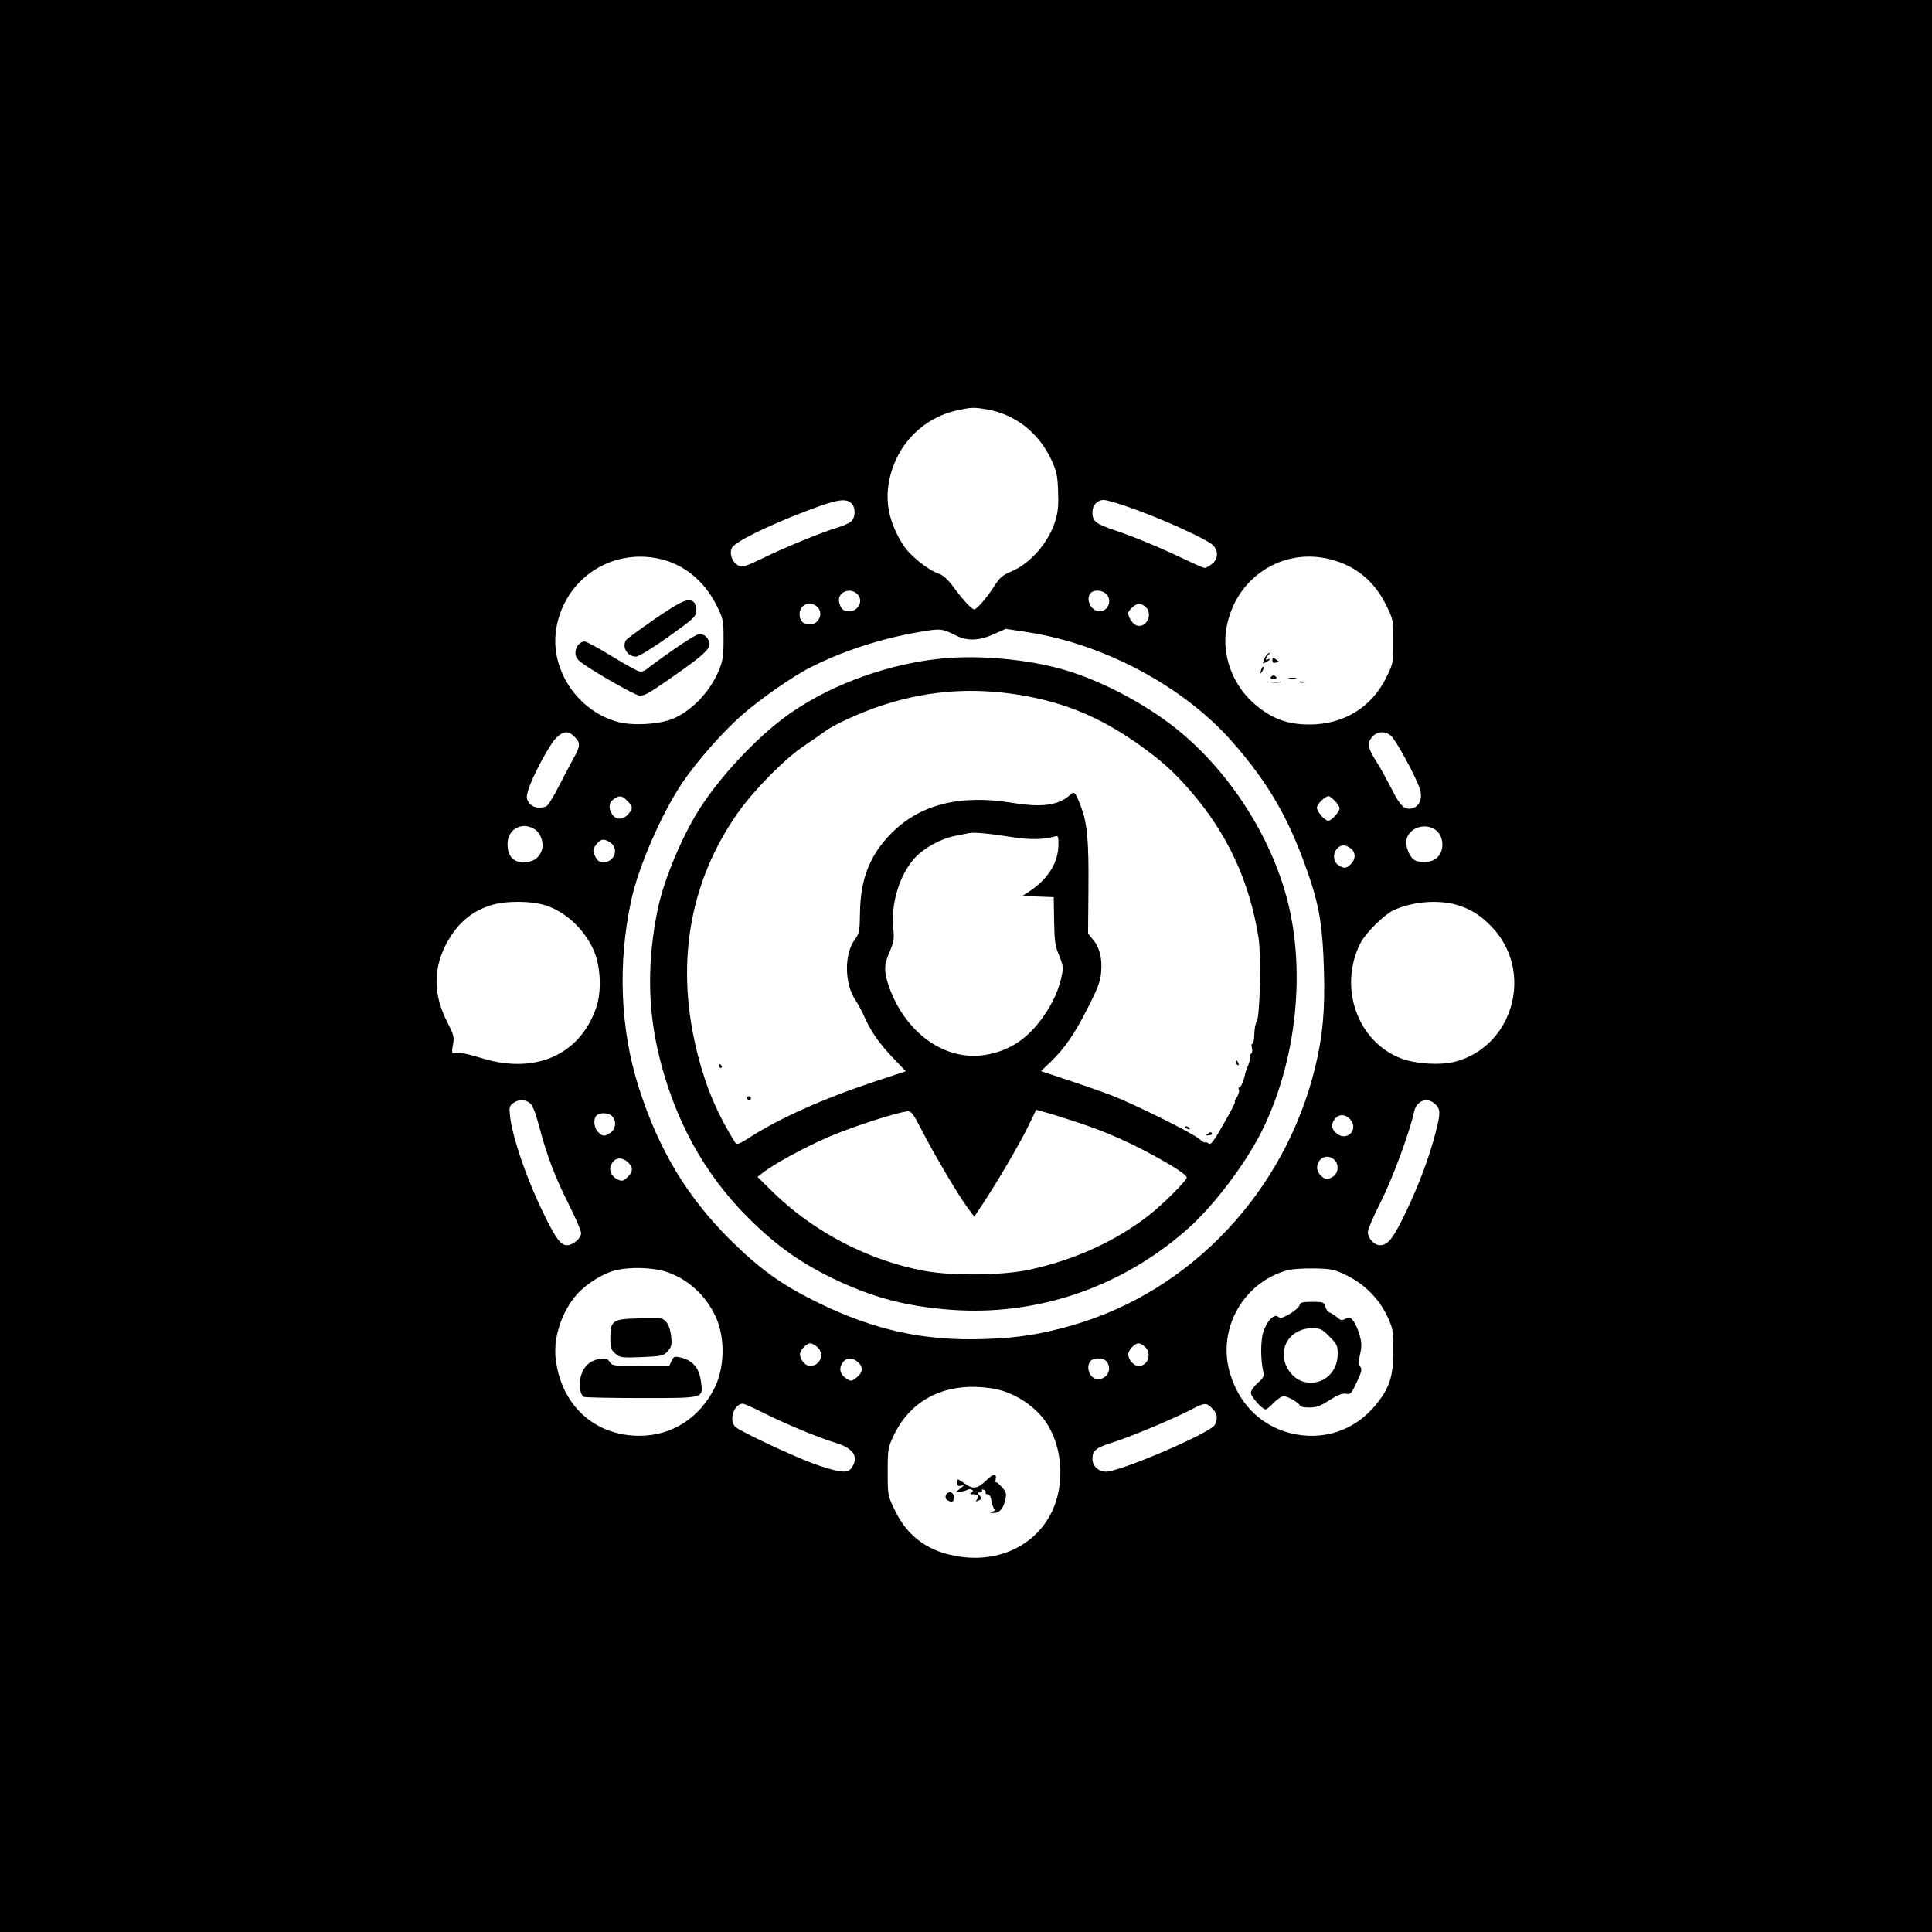
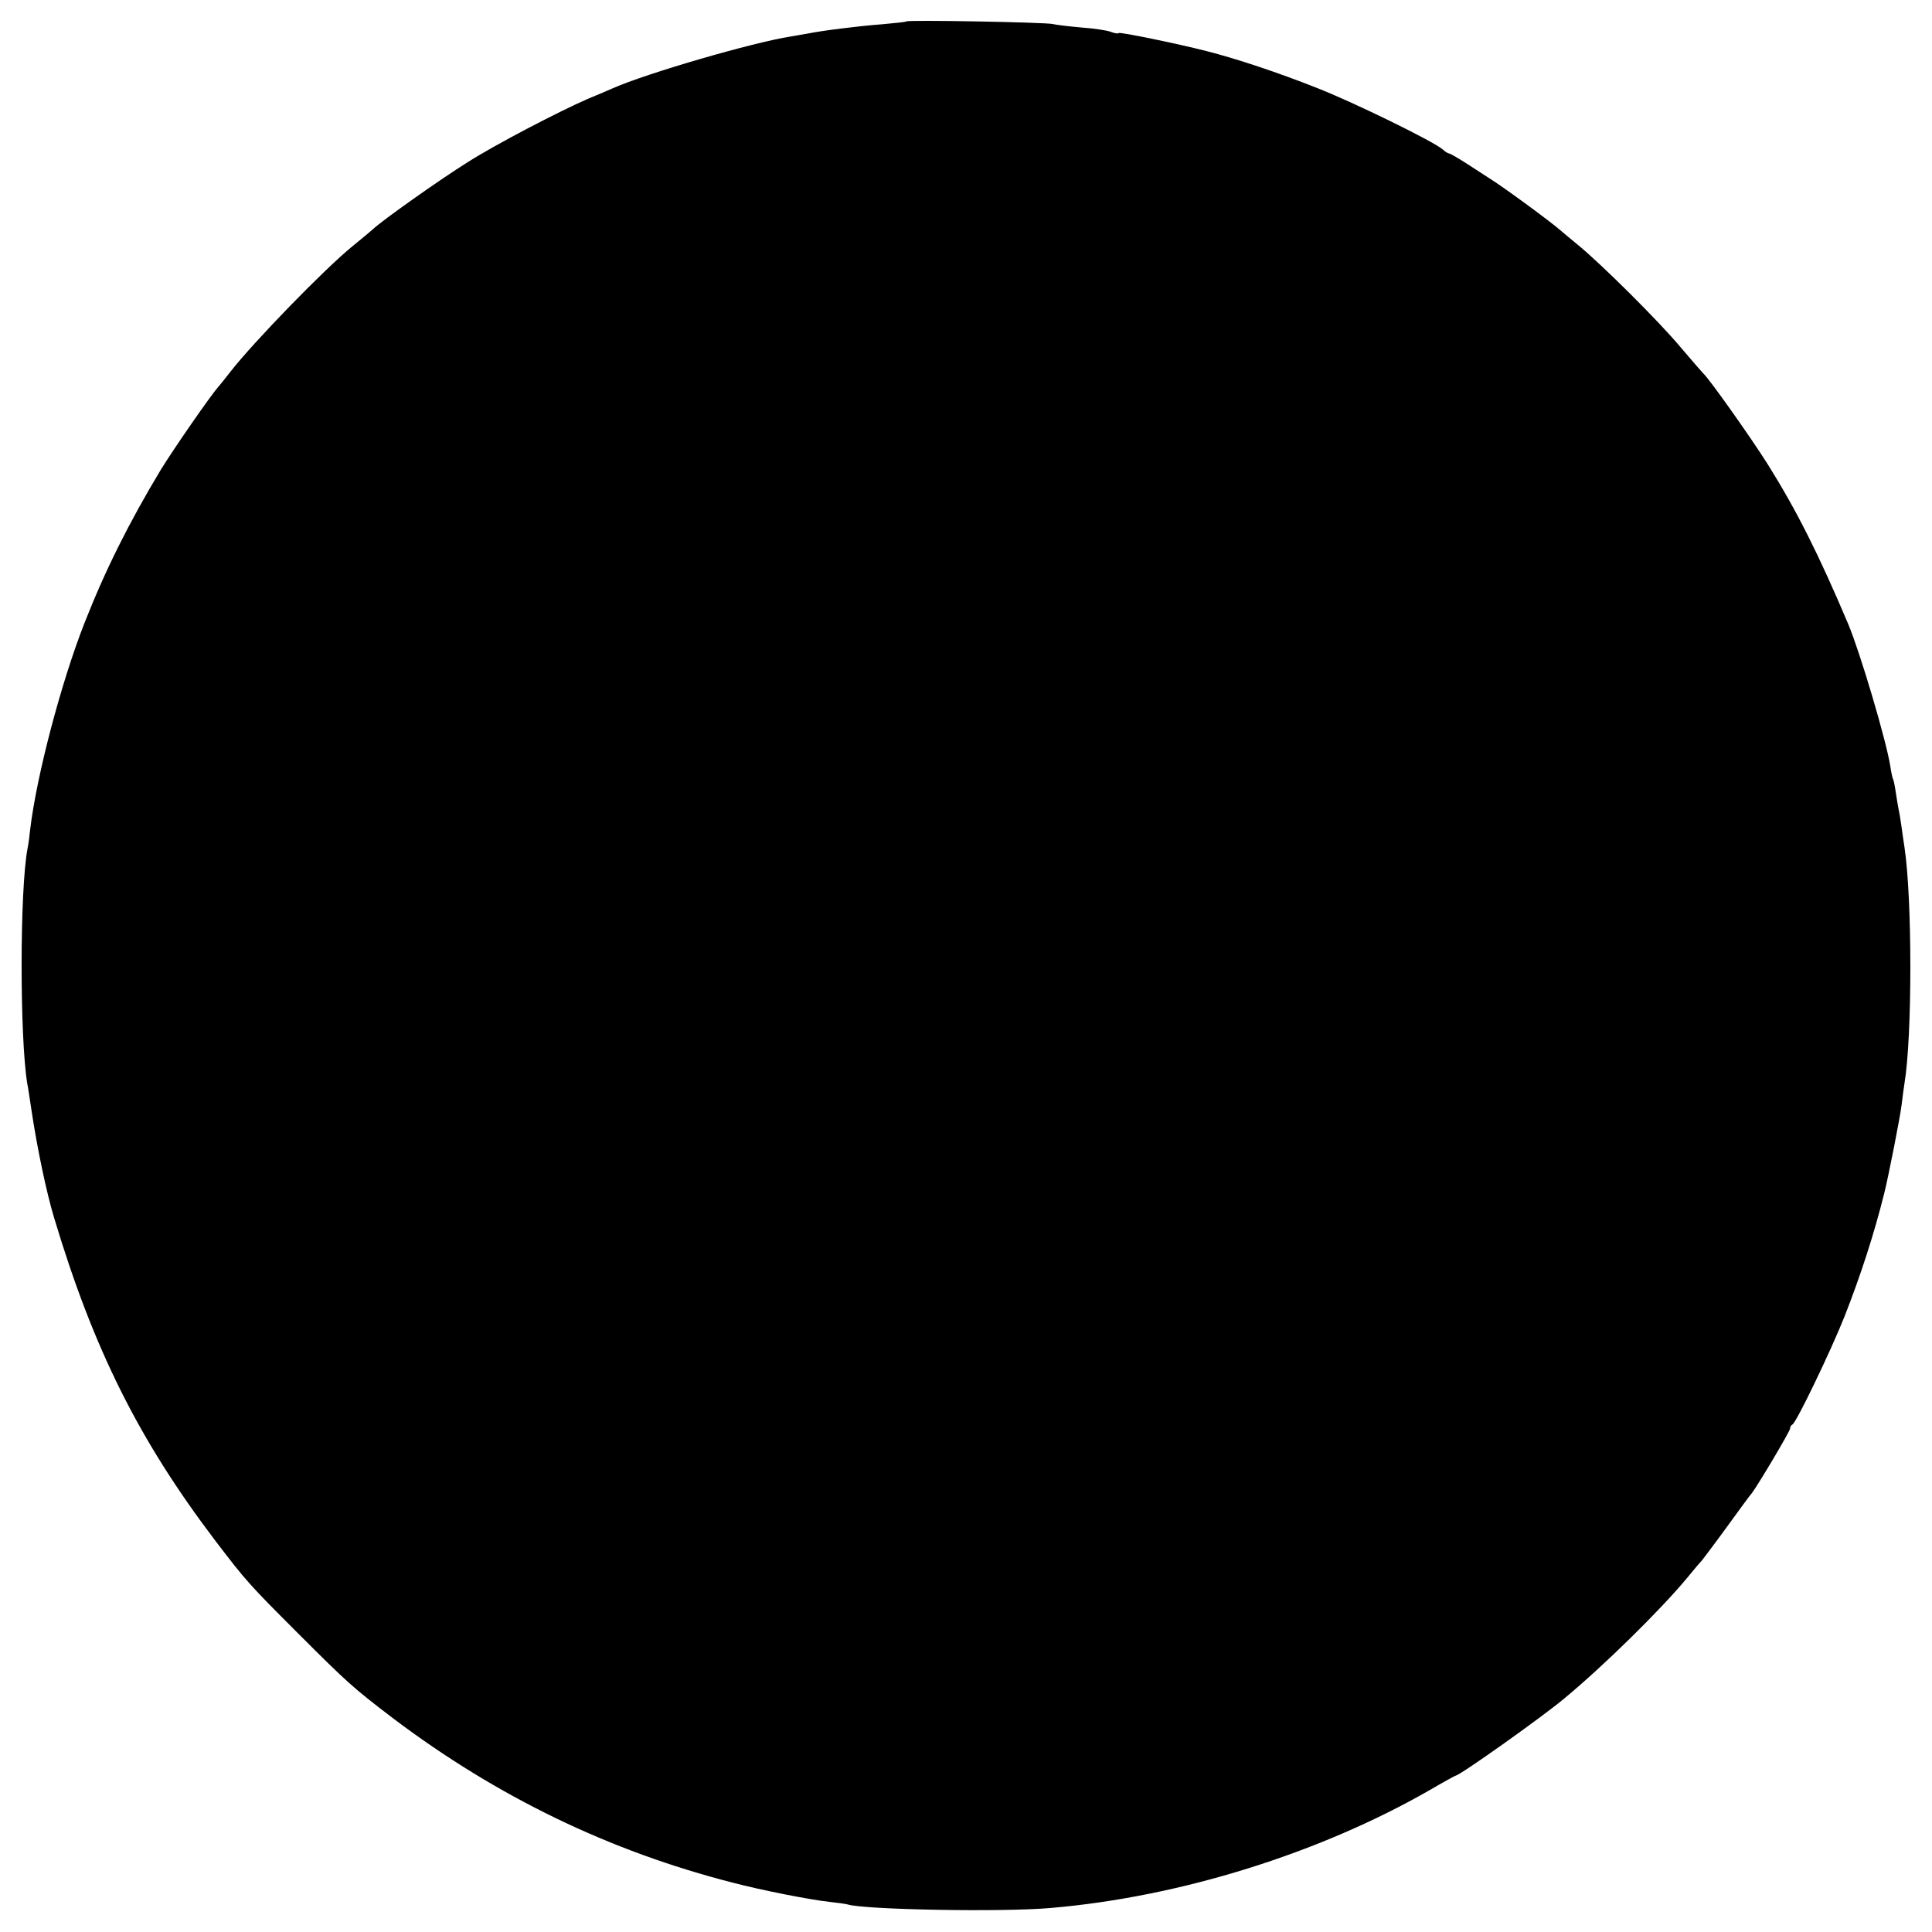
- <svg xmlns="http://www.w3.org/2000/svg" version="1.0" width="1024pt" height="1024pt" viewBox="0 0 1024 1024" preserveAspectRatio="xMidYMid meet">
-   <g transform="translate(0,1024) scale(0.1,-0.1)" fill="#000000" stroke="none">
-     <path d="M0 5120 l0 -5120 5120 0 5120 0 0 5120 0 5120 -5120 0 -5120 0 0 -5120z m5236 2949 c145 -26 267 -122 333 -259 31 -66 36 -86 39 -171 3 -70 0 -112 -13 -154 -33 -116 -133 -232 -235 -274 -46 -19 -61 -32 -89 -76 -39 -61 -94 -125 -107 -125 -13 0 -62 52 -113 122 -29 39 -54 61 -77 68 -56 19 -152 96 -188 153 -73 115 -97 228 -72 345 39 186 177 327 359 367 79 17 90 17 163 4z m-724 -496 c24 -21 23 -75 0 -96 -10 -10 -43 -24 -73 -33 -83 -25 -282 -106 -397 -163 -88 -43 -107 -48 -127 -39 -33 15 -51 61 -36 94 14 31 190 118 401 198 153 58 202 67 232 39z m1502 -32 c163 -59 379 -158 412 -188 33 -30 32 -75 -2 -102 -15 -12 -32 -21 -38 -21 -7 0 -50 18 -97 41 -129 62 -274 123 -382 159 -101 34 -117 47 -117 96 0 36 26 64 61 64 16 0 89 -22 163 -49z m-2522 -262 c131 -28 241 -117 306 -248 36 -72 37 -79 37 -180 0 -92 -4 -114 -26 -167 -48 -114 -147 -216 -249 -256 -74 -28 -205 -35 -283 -15 -216 57 -364 280 -329 494 43 261 286 427 544 372z m3561 -4 c135 -35 231 -115 295 -244 36 -74 37 -77 37 -191 0 -114 -1 -117 -38 -192 -78 -158 -226 -248 -407 -248 -122 0 -207 34 -299 116 -110 100 -165 253 -141 393 45 267 296 433 553 366z m-2511 -182 c37 -33 10 -93 -42 -93 -30 0 -44 13 -52 47 -13 51 53 83 94 46z m1320 0 c35 -32 13 -93 -34 -93 -46 0 -77 67 -46 98 17 17 58 15 80 -5z m-1530 -70 c35 -32 8 -93 -41 -93 -34 0 -53 20 -53 55 0 51 55 74 94 38z m1740 0 c40 -36 6 -112 -45 -99 -21 5 -47 42 -47 66 0 16 39 50 57 50 9 0 25 -7 35 -17z m-1010 -149 c64 -33 126 -31 206 5 l63 28 117 -18 c403 -62 824 -287 1081 -578 203 -231 313 -426 417 -739 48 -145 65 -257 71 -469 7 -213 -6 -355 -47 -523 -161 -656 -657 -1183 -1285 -1364 -168 -48 -286 -67 -462 -73 -322 -12 -588 46 -888 193 -192 94 -309 178 -466 334 -229 228 -378 477 -483 805 -99 310 -113 658 -40 995 39 179 160 456 269 619 76 113 212 268 315 359 99 87 275 210 370 257 166 84 369 150 565 184 119 21 127 20 197 -15z m-2017 -539 c31 -30 31 -49 0 -105 -14 -25 -50 -93 -80 -151 -29 -59 -61 -109 -70 -113 -37 -14 -74 -6 -91 19 -15 22 -15 32 -4 68 19 66 109 235 145 273 38 40 67 43 100 9z m4327 6 c24 -20 127 -206 152 -278 18 -51 1 -97 -38 -107 -42 -10 -63 9 -111 104 -25 49 -60 113 -79 142 -45 72 -50 92 -31 122 26 39 70 46 107 17z m-4047 -346 c31 -30 31 -42 3 -72 -27 -29 -62 -29 -82 -1 -22 32 -20 64 6 82 31 22 45 20 73 -9z m3750 0 c14 -13 25 -31 25 -40 0 -18 -43 -65 -60 -65 -18 0 -60 48 -60 69 0 19 43 61 62 61 5 0 20 -11 33 -25z m-4240 -151 c34 -22 50 -77 35 -115 -17 -41 -47 -59 -96 -59 -55 0 -84 33 -84 97 0 79 78 121 145 77z m4770 0 c50 -32 54 -118 7 -154 -27 -22 -82 -26 -114 -9 -27 15 -51 74 -43 110 13 60 95 89 150 53z m-4370 -70 c47 -31 22 -104 -36 -104 -22 0 -32 7 -44 30 -16 31 -14 41 13 73 19 21 36 22 67 1z m3923 -30 c28 -19 29 -57 2 -84 -24 -24 -38 -25 -68 -4 -26 18 -29 60 -5 86 20 22 42 23 71 2z m-4262 -304 c110 -37 211 -136 256 -250 32 -82 36 -207 9 -288 -87 -256 -329 -361 -619 -267 -46 14 -96 26 -110 25 -15 -1 -30 -2 -33 -1 -4 1 -3 21 2 45 7 40 4 51 -30 118 -72 140 -76 272 -12 403 56 112 133 182 240 216 80 26 219 25 297 -1z m4825 4 c76 -23 128 -56 188 -119 222 -235 113 -630 -196 -712 -77 -20 -208 -13 -286 17 -233 88 -335 378 -216 612 28 54 123 148 174 173 98 46 236 58 336 29z m-4912 -1051 c15 -13 30 -52 50 -128 41 -155 83 -264 157 -411 35 -70 64 -137 64 -150 0 -27 -43 -64 -75 -64 -31 0 -57 32 -113 146 -95 189 -176 422 -189 540 -5 46 -3 53 18 68 30 21 61 20 88 -1z m4798 -5 c28 -26 29 -48 3 -147 -34 -133 -89 -280 -158 -424 -67 -141 -96 -177 -138 -177 -30 0 -64 37 -64 69 0 15 31 88 70 164 62 123 151 365 175 474 12 60 70 81 112 41z m-4363 -64 c25 -24 20 -69 -9 -88 -32 -21 -41 -20 -65 4 -22 22 -27 69 -8 88 17 17 64 15 82 -4z m3915 -20 c42 -53 -20 -115 -74 -72 -29 22 -32 53 -8 80 23 26 58 22 82 -8z m-87 -211 c25 -23 23 -68 -4 -87 -30 -21 -44 -20 -68 4 -53 53 16 134 72 83z m-3744 -13 c29 -27 28 -51 -3 -80 -21 -20 -28 -22 -50 -12 -38 18 -52 55 -31 87 20 31 54 33 84 5z m204 -581 c114 -38 207 -123 260 -235 52 -111 50 -269 -4 -379 -80 -161 -227 -255 -399 -255 -239 0 -416 163 -444 410 -13 111 33 250 114 341 46 52 134 108 199 125 76 20 203 17 274 -7z m3610 -21 c92 -46 167 -122 211 -215 30 -65 32 -74 32 -183 -1 -138 -19 -194 -92 -285 -113 -139 -284 -195 -458 -150 -159 42 -276 163 -320 332 -59 227 77 464 304 529 28 8 86 12 147 11 94 -2 106 -5 176 -39z m-2812 -376 c43 -35 19 -101 -37 -102 -24 0 -53 34 -53 62 0 21 34 58 54 58 8 0 24 -8 36 -18z m1740 -2 c37 -37 14 -100 -36 -100 -25 0 -54 34 -54 62 0 22 34 58 55 58 8 0 24 -9 35 -20z m-1521 -81 c28 -26 24 -56 -11 -82 -25 -19 -28 -19 -52 -4 -33 22 -41 52 -22 82 20 31 55 32 85 4z m1317 4 c30 -40 3 -93 -47 -93 -43 0 -68 67 -37 98 18 18 69 15 84 -5z m-602 -143 c114 -18 237 -101 292 -197 59 -99 79 -233 53 -355 -49 -233 -266 -375 -518 -339 -167 23 -280 104 -349 248 -37 77 -37 79 -37 203 0 119 2 128 31 190 94 199 286 290 528 250z m-1213 -131 c117 -58 287 -129 374 -155 98 -29 129 -75 89 -133 -15 -20 -23 -23 -63 -19 -25 3 -91 22 -146 43 -115 43 -381 168 -407 192 -37 33 -8 123 39 123 7 0 59 -23 114 -51z m2374 26 c27 -26 31 -54 14 -87 -23 -43 -500 -248 -577 -248 -40 0 -72 30 -72 68 0 44 19 59 108 87 94 29 326 127 416 174 70 37 80 38 111 6z" />
-     <path d="M3470 6959 c-79 -55 -148 -105 -152 -112 -23 -37 7 -87 53 -87 14 0 83 42 172 105 138 99 147 108 147 138 0 18 -5 38 -12 45 -26 26 -65 9 -208 -89z" />
-     <path d="M3567 6795 c-66 -46 -127 -91 -136 -99 -10 -9 -26 -16 -37 -16 -10 0 -77 36 -148 80 -72 44 -138 80 -147 80 -26 0 -49 -28 -49 -60 0 -21 9 -36 33 -53 63 -47 274 -167 303 -173 25 -5 48 8 156 83 174 120 218 159 218 188 0 30 -25 55 -53 55 -12 -1 -75 -39 -140 -85z" />
-     <path d="M6713 6768 c-6 -7 -13 -21 -16 -31 -6 -15 -4 -16 13 -7 11 6 20 13 20 16 0 3 -4 2 -10 -1 -14 -9 -13 8 2 23 7 7 9 12 6 12 -3 0 -10 -6 -15 -12z" />
-     <path d="M6744 6741 c0 -13 6 -17 19 -13 10 2 16 5 15 6 -2 1 -10 7 -18 13 -13 10 -16 8 -16 -6z" />
-     <path d="M6686 6695 c-9 -26 -7 -32 5 -12 6 10 9 21 6 23 -2 3 -7 -2 -11 -11z" />
-     <path d="M6735 6650 c-3 -5 3 -10 15 -10 12 0 18 5 15 10 -3 6 -10 10 -15 10 -5 0 -12 -4 -15 -10z" />
-     <path d="M6833 6643 c9 -2 25 -2 35 0 9 3 1 5 -18 5 -19 0 -27 -2 -17 -5z" />
-     <path d="M6738 6623 c12 -2 32 -2 45 0 12 2 2 4 -23 4 -25 0 -35 -2 -22 -4z" />
-     <path d="M6888 6623 c6 -2 18 -2 25 0 6 3 1 5 -13 5 -14 0 -19 -2 -12 -5z" />
-     <path d="M4985 6749 c-273 -28 -560 -130 -780 -278 -161 -108 -358 -310 -483 -496 -98 -146 -202 -390 -236 -555 -54 -263 -54 -505 0 -745 81 -356 242 -654 484 -894 152 -150 283 -242 476 -332 195 -90 362 -133 592 -151 460 -35 914 121 1264 435 134 121 294 332 382 504 176 349 235 803 151 1183 -79 361 -315 734 -611 966 -166 130 -392 248 -581 303 -192 57 -458 81 -658 60z m362 -184 c263 -34 475 -118 690 -272 117 -83 184 -143 269 -241 199 -228 317 -482 365 -785 14 -93 7 -420 -10 -440 -6 -8 -12 -39 -13 -70 -1 -30 -6 -53 -11 -50 -4 2 -5 -6 -2 -20 4 -14 2 -28 -4 -32 -6 -3 -9 -10 -6 -15 3 -5 -1 -25 -9 -45 -8 -19 -15 -39 -16 -43 -3 -28 -24 -80 -31 -76 -5 3 -6 -2 -3 -11 4 -8 -1 -26 -10 -40 -9 -14 -14 -25 -11 -25 6 0 -27 -62 -89 -168 -29 -48 -41 -61 -50 -53 -7 6 -15 9 -18 6 -3 -3 -16 5 -30 17 -31 30 -347 186 -463 231 -49 19 -155 56 -234 82 l-144 48 51 48 c78 77 124 143 196 284 53 103 68 143 72 190 7 73 -7 133 -43 175 l-26 32 2 241 c2 253 -6 341 -39 430 -30 79 -35 85 -57 65 -62 -57 -151 -69 -308 -43 -277 45 -488 -8 -640 -161 -116 -117 -165 -244 -167 -427 -1 -92 -4 -105 -26 -135 -58 -76 -57 -233 1 -321 15 -22 38 -66 51 -96 34 -75 78 -138 153 -216 l64 -67 -158 -52 c-272 -90 -512 -197 -667 -297 -54 -35 -71 -42 -78 -31 -93 148 -153 287 -198 461 -124 475 -50 920 213 1292 87 122 246 283 349 352 42 28 92 63 111 77 45 34 182 97 292 134 228 76 447 97 682 67z m17 -762 c91 -14 167 -14 224 3 21 6 22 3 22 -39 0 -98 -52 -183 -153 -251 l-39 -25 84 -3 83 -3 2 -125 c2 -107 5 -133 26 -183 20 -47 23 -66 16 -100 -13 -74 -48 -153 -99 -225 -83 -118 -180 -182 -307 -203 -211 -35 -421 112 -510 358 -29 82 -29 119 3 190 21 50 24 67 19 119 -15 133 33 289 114 377 49 53 136 101 211 116 30 6 64 13 75 15 27 6 110 -2 229 -21z m311 -1500 c189 -60 334 -125 517 -231 58 -34 98 -63 98 -73 0 -16 -124 -140 -199 -199 -179 -140 -401 -240 -641 -291 -139 -29 -407 -32 -550 -5 -295 54 -589 207 -805 419 l-80 79 25 20 c56 45 220 135 347 190 132 57 384 138 427 138 17 0 32 -22 73 -103 63 -123 193 -344 242 -409 l35 -47 41 62 c79 119 197 320 242 412 l45 93 36 -10 c21 -5 87 -25 147 -45z" />
-     <path d="M6550 4611 c0 -6 4 -13 10 -16 6 -3 7 1 4 9 -7 18 -14 21 -14 7z" />
-     <path d="M3810 4590 c0 -5 5 -10 11 -10 5 0 7 5 4 10 -3 6 -8 10 -11 10 -2 0 -4 -4 -4 -10z" />
-     <path d="M3960 4420 c0 -5 5 -10 10 -10 6 0 10 5 10 10 0 6 -4 10 -10 10 -5 0 -10 -4 -10 -10z" />
-     <path d="M6280 4266 c0 -2 7 -7 16 -10 8 -3 12 -2 9 4 -6 10 -25 14 -25 6z" />
-     <path d="M6400 4230 c-12 -7 -10 -9 7 -7 12 0 19 5 17 9 -6 10 -6 10 -24 -2z" />
-     <path d="M3379 3252 c-132 -3 -144 -12 -144 -104 0 -53 4 -63 27 -83 25 -21 33 -22 140 -18 106 5 114 6 137 31 20 23 23 33 18 80 -6 55 -25 87 -55 94 -9 1 -65 2 -123 0z" />
-     <path d="M3559 3026 l-12 -26 -151 0 c-143 0 -152 1 -164 21 -11 18 -20 21 -54 16 -50 -7 -85 -39 -99 -90 -13 -48 -4 -103 17 -111 9 -3 145 -6 304 -6 334 0 327 -2 316 83 -9 77 -45 119 -114 133 -27 6 -33 3 -43 -20z" />
-     <path d="M6888 3322 c-3 -10 -26 -31 -52 -46 -38 -22 -50 -25 -62 -15 -21 17 -59 -22 -78 -80 -15 -46 -15 -145 -1 -208 6 -28 3 -35 -29 -63 -20 -18 -36 -41 -36 -52 0 -21 60 -88 78 -88 6 0 25 16 43 35 19 19 42 35 53 35 22 0 86 -38 86 -51 0 -5 22 -9 48 -9 40 0 60 7 109 39 44 28 67 37 87 34 24 -5 29 0 57 61 26 55 29 69 19 82 -10 11 -11 26 -1 67 9 43 9 61 -4 104 -8 28 -23 61 -33 73 -16 20 -21 21 -41 10 -19 -10 -26 -9 -44 8 -12 10 -30 22 -39 25 -10 3 -20 18 -24 32 -6 23 -10 25 -69 25 -52 0 -63 -3 -67 -18z m158 -166 c40 -39 44 -48 44 -92 0 -159 -194 -212 -268 -73 -53 100 15 209 132 209 44 0 53 -4 92 -44z" />
-     <path d="M5229 2395 c-48 -46 -69 -50 -113 -20 -44 30 -42 30 -42 5 0 -15 5 -19 21 -14 17 4 16 2 -5 -15 l-25 -20 25 3 c14 1 31 6 38 10 7 4 17 4 23 0 8 -4 7 -9 -2 -15 -11 -6 -9 -9 7 -9 28 0 36 -10 22 -27 -8 -11 -7 -12 6 -7 19 7 20 16 4 32 -9 9 -8 12 6 12 9 0 14 4 11 10 -3 6 1 7 9 4 9 -3 13 -10 10 -15 -3 -5 2 -9 10 -9 11 0 18 -13 22 -40 4 -22 12 -40 18 -41 6 0 2 -4 -9 -9 l-20 -9 20 0 c31 -1 51 20 62 65 9 38 8 44 -17 72 -15 17 -30 29 -33 26 -3 -3 -3 3 0 14 8 34 -12 33 -48 -3z" />
-     <path d="M5013 2314 c-4 -10 0 -20 10 -26 25 -14 32 -10 32 17 1 29 -32 36 -42 9z" />
+ <svg xmlns="http://www.w3.org/2000/svg" version="1.0" width="667pt" height="667pt" viewBox="0 0 667 667" preserveAspectRatio="xMidYMid meet">
+   <g transform="translate(0,667) scale(0.1,-0.1)" fill="#000000" stroke="none">
+     <path d="M3129 6596 c-2 -2 -41 -6 -86 -10 -80 -6 -207 -22 -255 -32 -13 -2 -39 -7 -58 -10 -129 -20 -498 -127 -615 -179 -16 -7 -55 -24 -85 -36 -103 -45 -320 -158 -417 -220 -96 -60 -292 -199 -324 -229 -9 -8 -41 -35 -72 -60 -95 -77 -341 -330 -422 -434 -16 -21 -35 -44 -40 -50 -28 -31 -157 -218 -200 -288 -110 -183 -191 -345 -263 -528 -81 -206 -166 -529 -188 -715 -2 -21 -6 -51 -9 -65 -27 -143 -27 -650 -1 -810 3 -14 9 -56 15 -95 20 -133 52 -284 78 -370 136 -453 292 -766 557 -1115 106 -139 117 -151 286 -320 171 -171 189 -187 328 -293 358 -270 746 -458 1173 -567 99 -26 267 -59 333 -66 28 -3 56 -7 63 -9 57 -18 535 -27 701 -12 446 38 928 189 1308 407 48 28 88 50 90 50 13 0 294 199 373 265 137 113 335 308 426 418 22 27 45 54 51 60 5 7 45 59 87 117 42 58 80 110 85 115 22 29 132 214 132 223 0 6 4 12 8 14 13 5 134 257 180 373 55 140 102 284 137 425 15 59 55 264 60 305 3 28 8 61 10 75 27 162 27 636 0 815 -3 17 -7 48 -10 69 -3 21 -7 48 -10 60 -2 12 -7 38 -10 60 -3 21 -7 41 -9 45 -2 3 -7 24 -10 46 -14 89 -104 392 -145 490 -103 243 -178 392 -278 552 -60 95 -204 298 -222 313 -3 3 -38 43 -78 90 -74 89 -273 287 -356 355 -27 22 -54 45 -60 50 -30 27 -200 152 -246 180 -9 6 -42 27 -74 48 -31 20 -60 37 -64 37 -3 0 -14 6 -22 14 -32 28 -310 164 -436 213 -134 53 -275 100 -381 127 -102 26 -297 66 -302 62 -2 -3 -14 -1 -27 4 -12 5 -58 12 -101 15 -44 4 -88 9 -99 12 -23 6 -500 15 -506 9z" />
  </g>
</svg>
